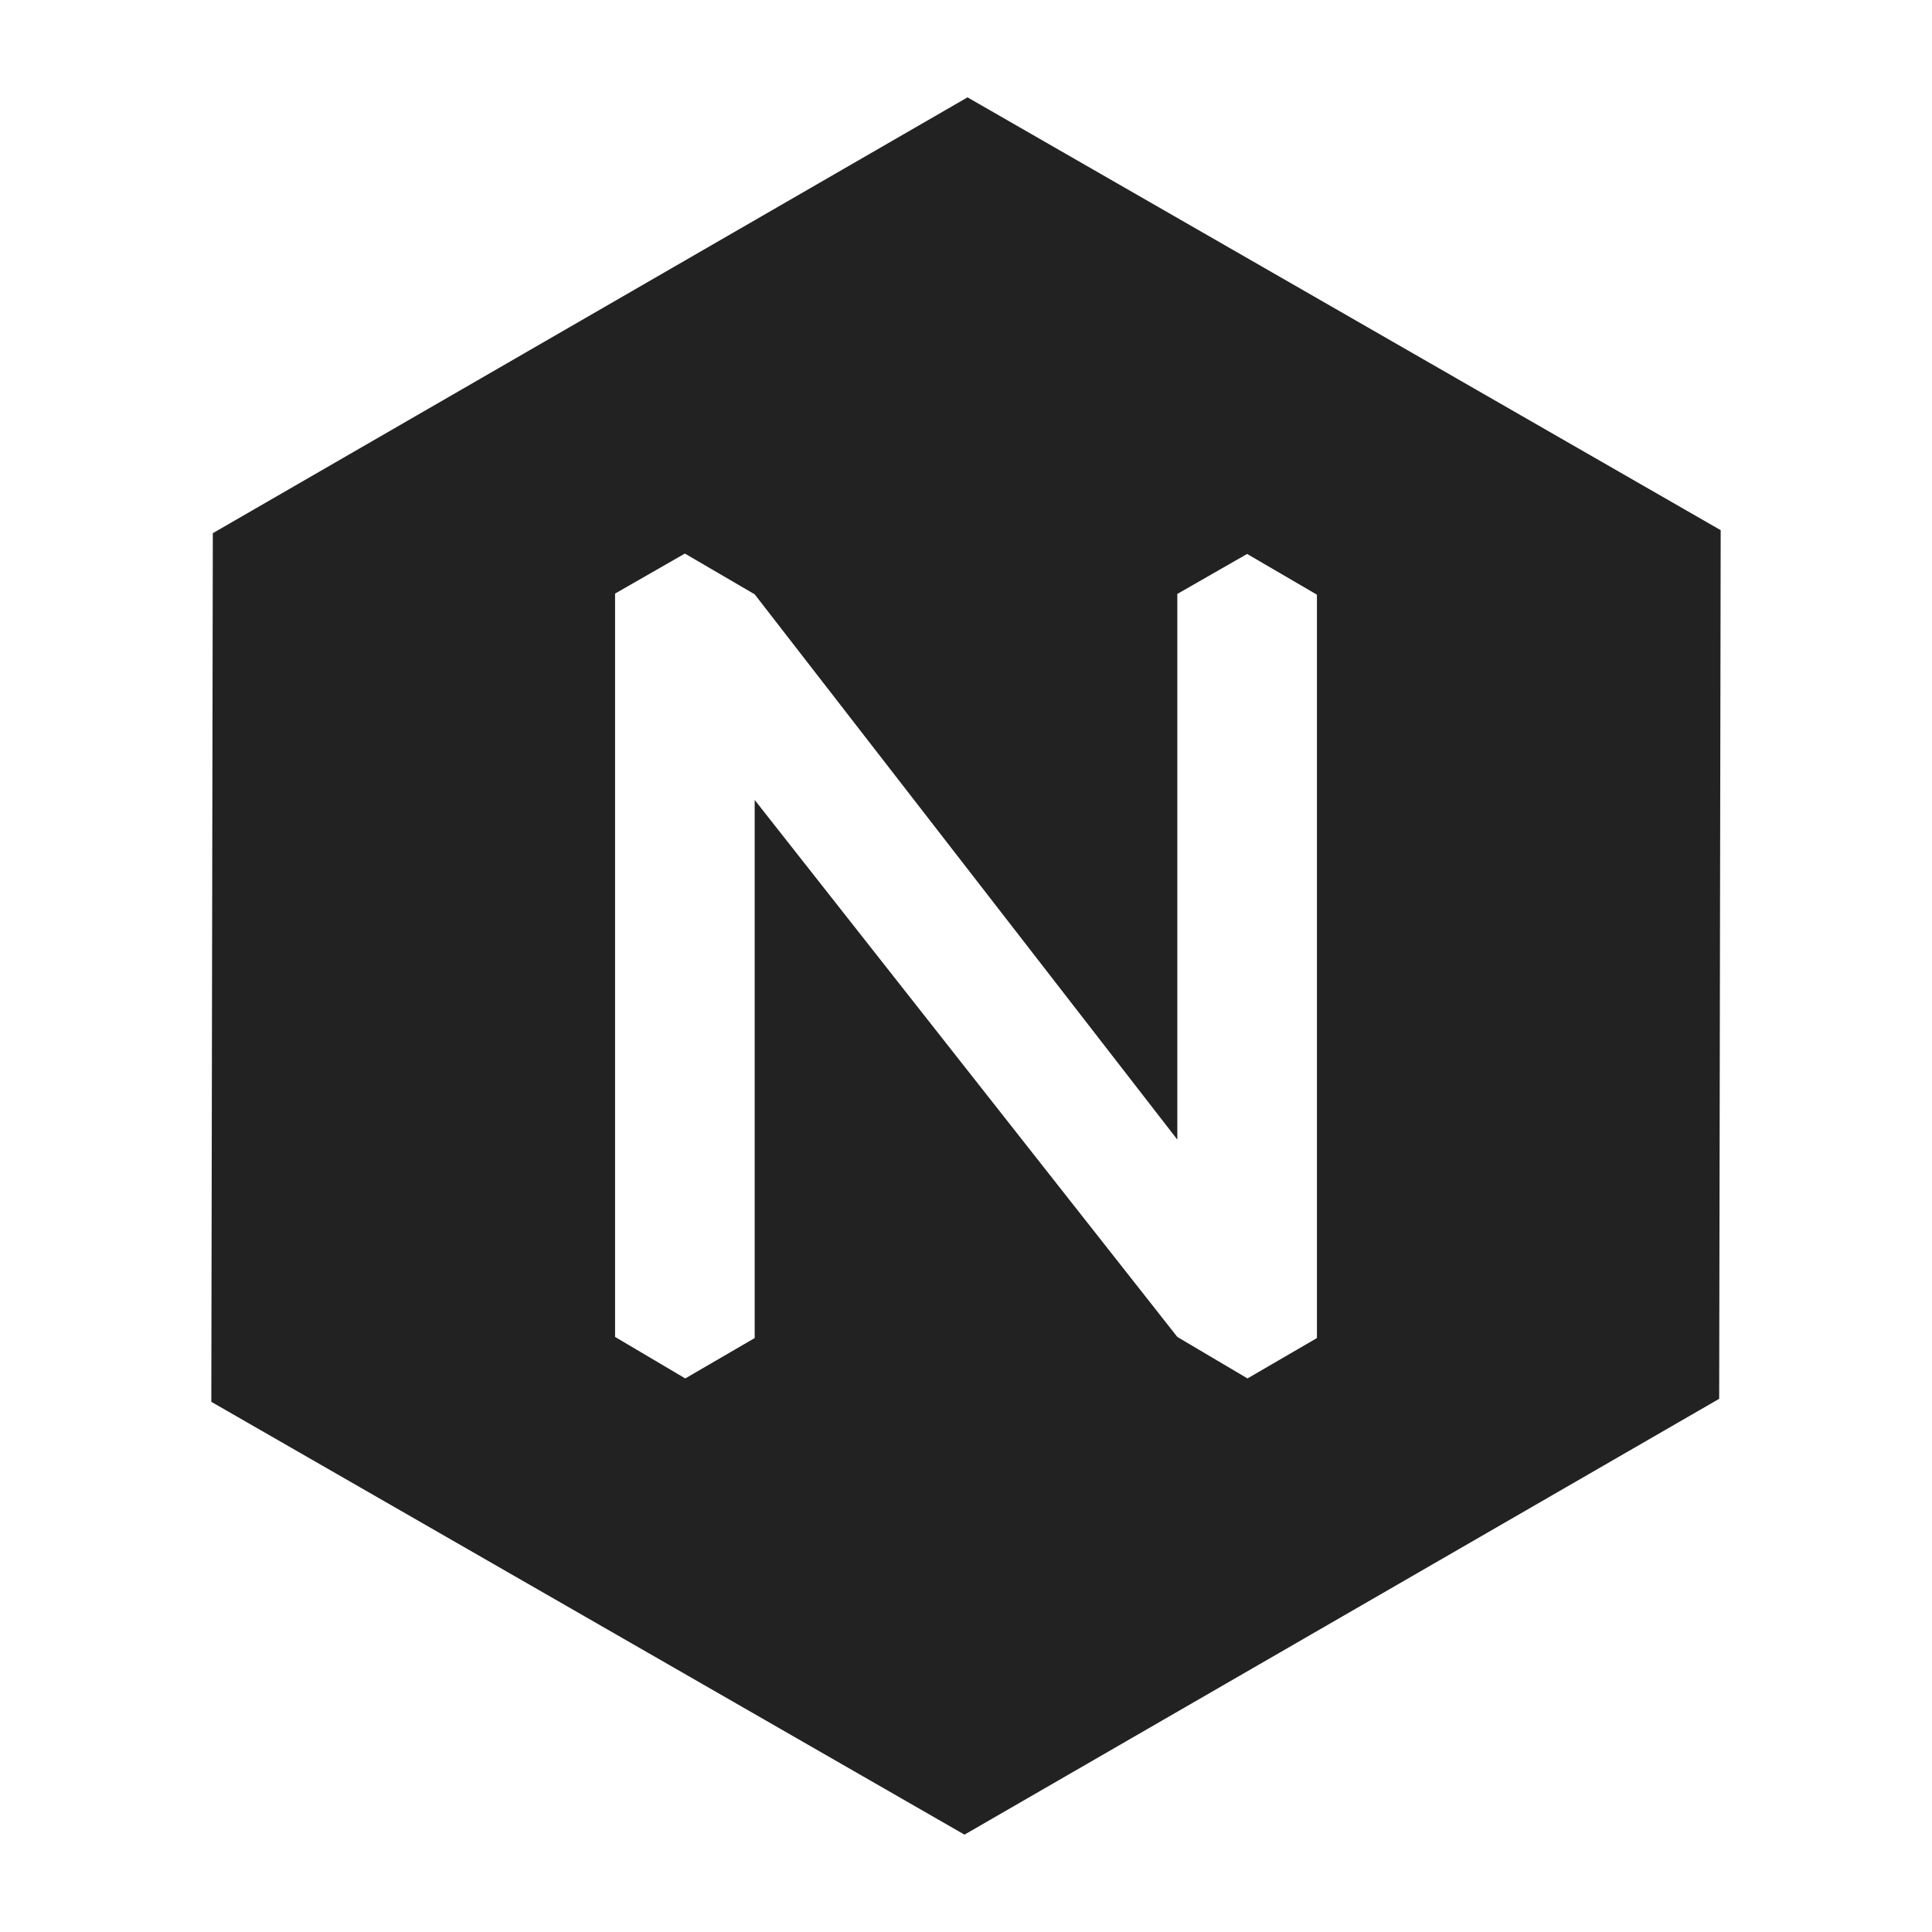
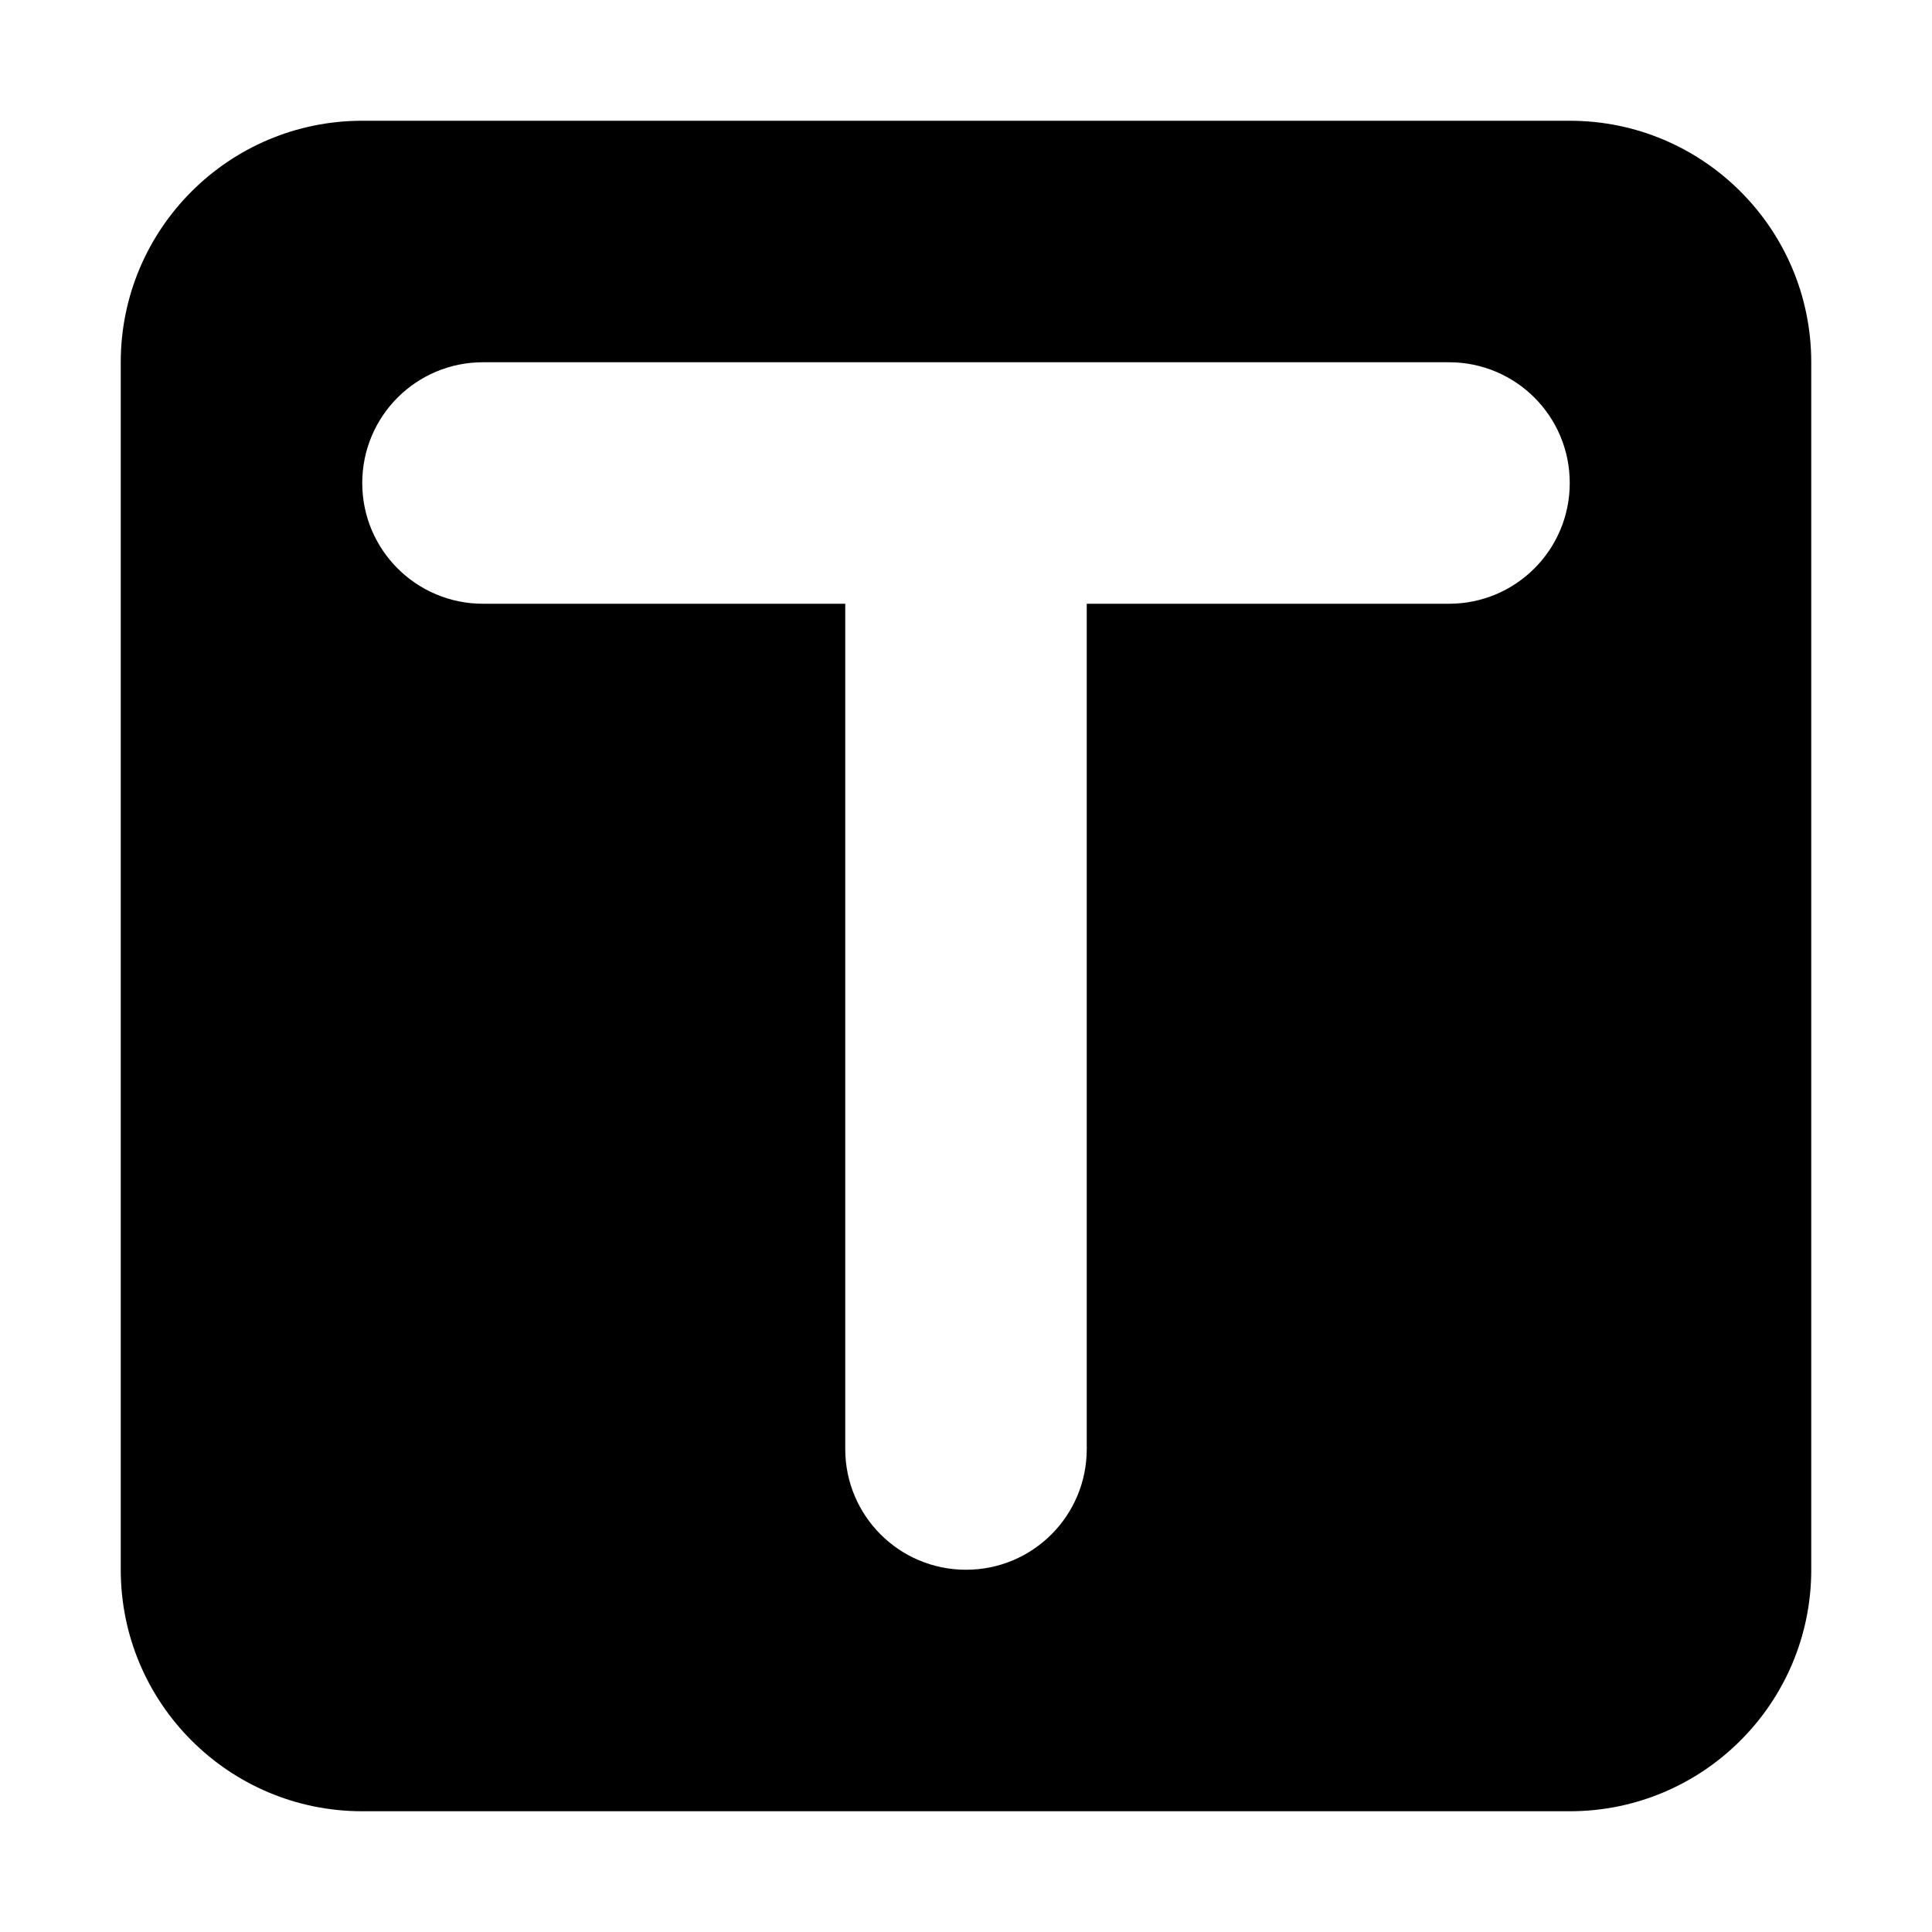
- <svg xmlns="http://www.w3.org/2000/svg" xml:space="preserve" enable-background="new 0 0 512 512" viewBox="0 0 512 512" height="512px" width="512px" y="0px" x="0px" id="NexT" version="1.1">
-   <defs id="defs3388" />
-   <path style="fill:#222222;fill-opacity:1" id="path3384" d="M 256.4,25.8 56.4,141.3 56,371.5 255.6,486.2 455.6,370.7 456,140.5 Z m 92.6,328.8 -18.4,10.7 -18.6,-11 0,0 -112,-142.3 0,142.6 -18.4,10.7 -18.6,-11 0,-197 18.5,-10.6 18.5,10.8 0,0 112,144.5 0,-144.6 18.5,-10.6 18.5,10.8 z" />
+ <svg xmlns="http://www.w3.org/2000/svg" t="1516536265909" class="icon" style="" viewBox="0 0 1024 1024" version="1.1" p-id="1145" width="64" height="64">
+   <defs>
+     <style type="text/css" />
+   </defs>
+   <path d="M832 64 192 64C121.344 64 64 121.344 64 192l0 640c0 70.656 57.344 128 128 128l640 0c70.656 0 128-57.344 128-128L960 192C960 121.344 902.656 64 832 64zM768 320 576 320l0 448c0 35.392-28.608 64-64 64s-64-28.608-64-64L448 320 256 320C220.608 320 192 291.392 192 256s28.608-64 64-64l512 0c35.392 0 64 28.608 64 64S803.392 320 768 320z" p-id="1146" />
</svg>
